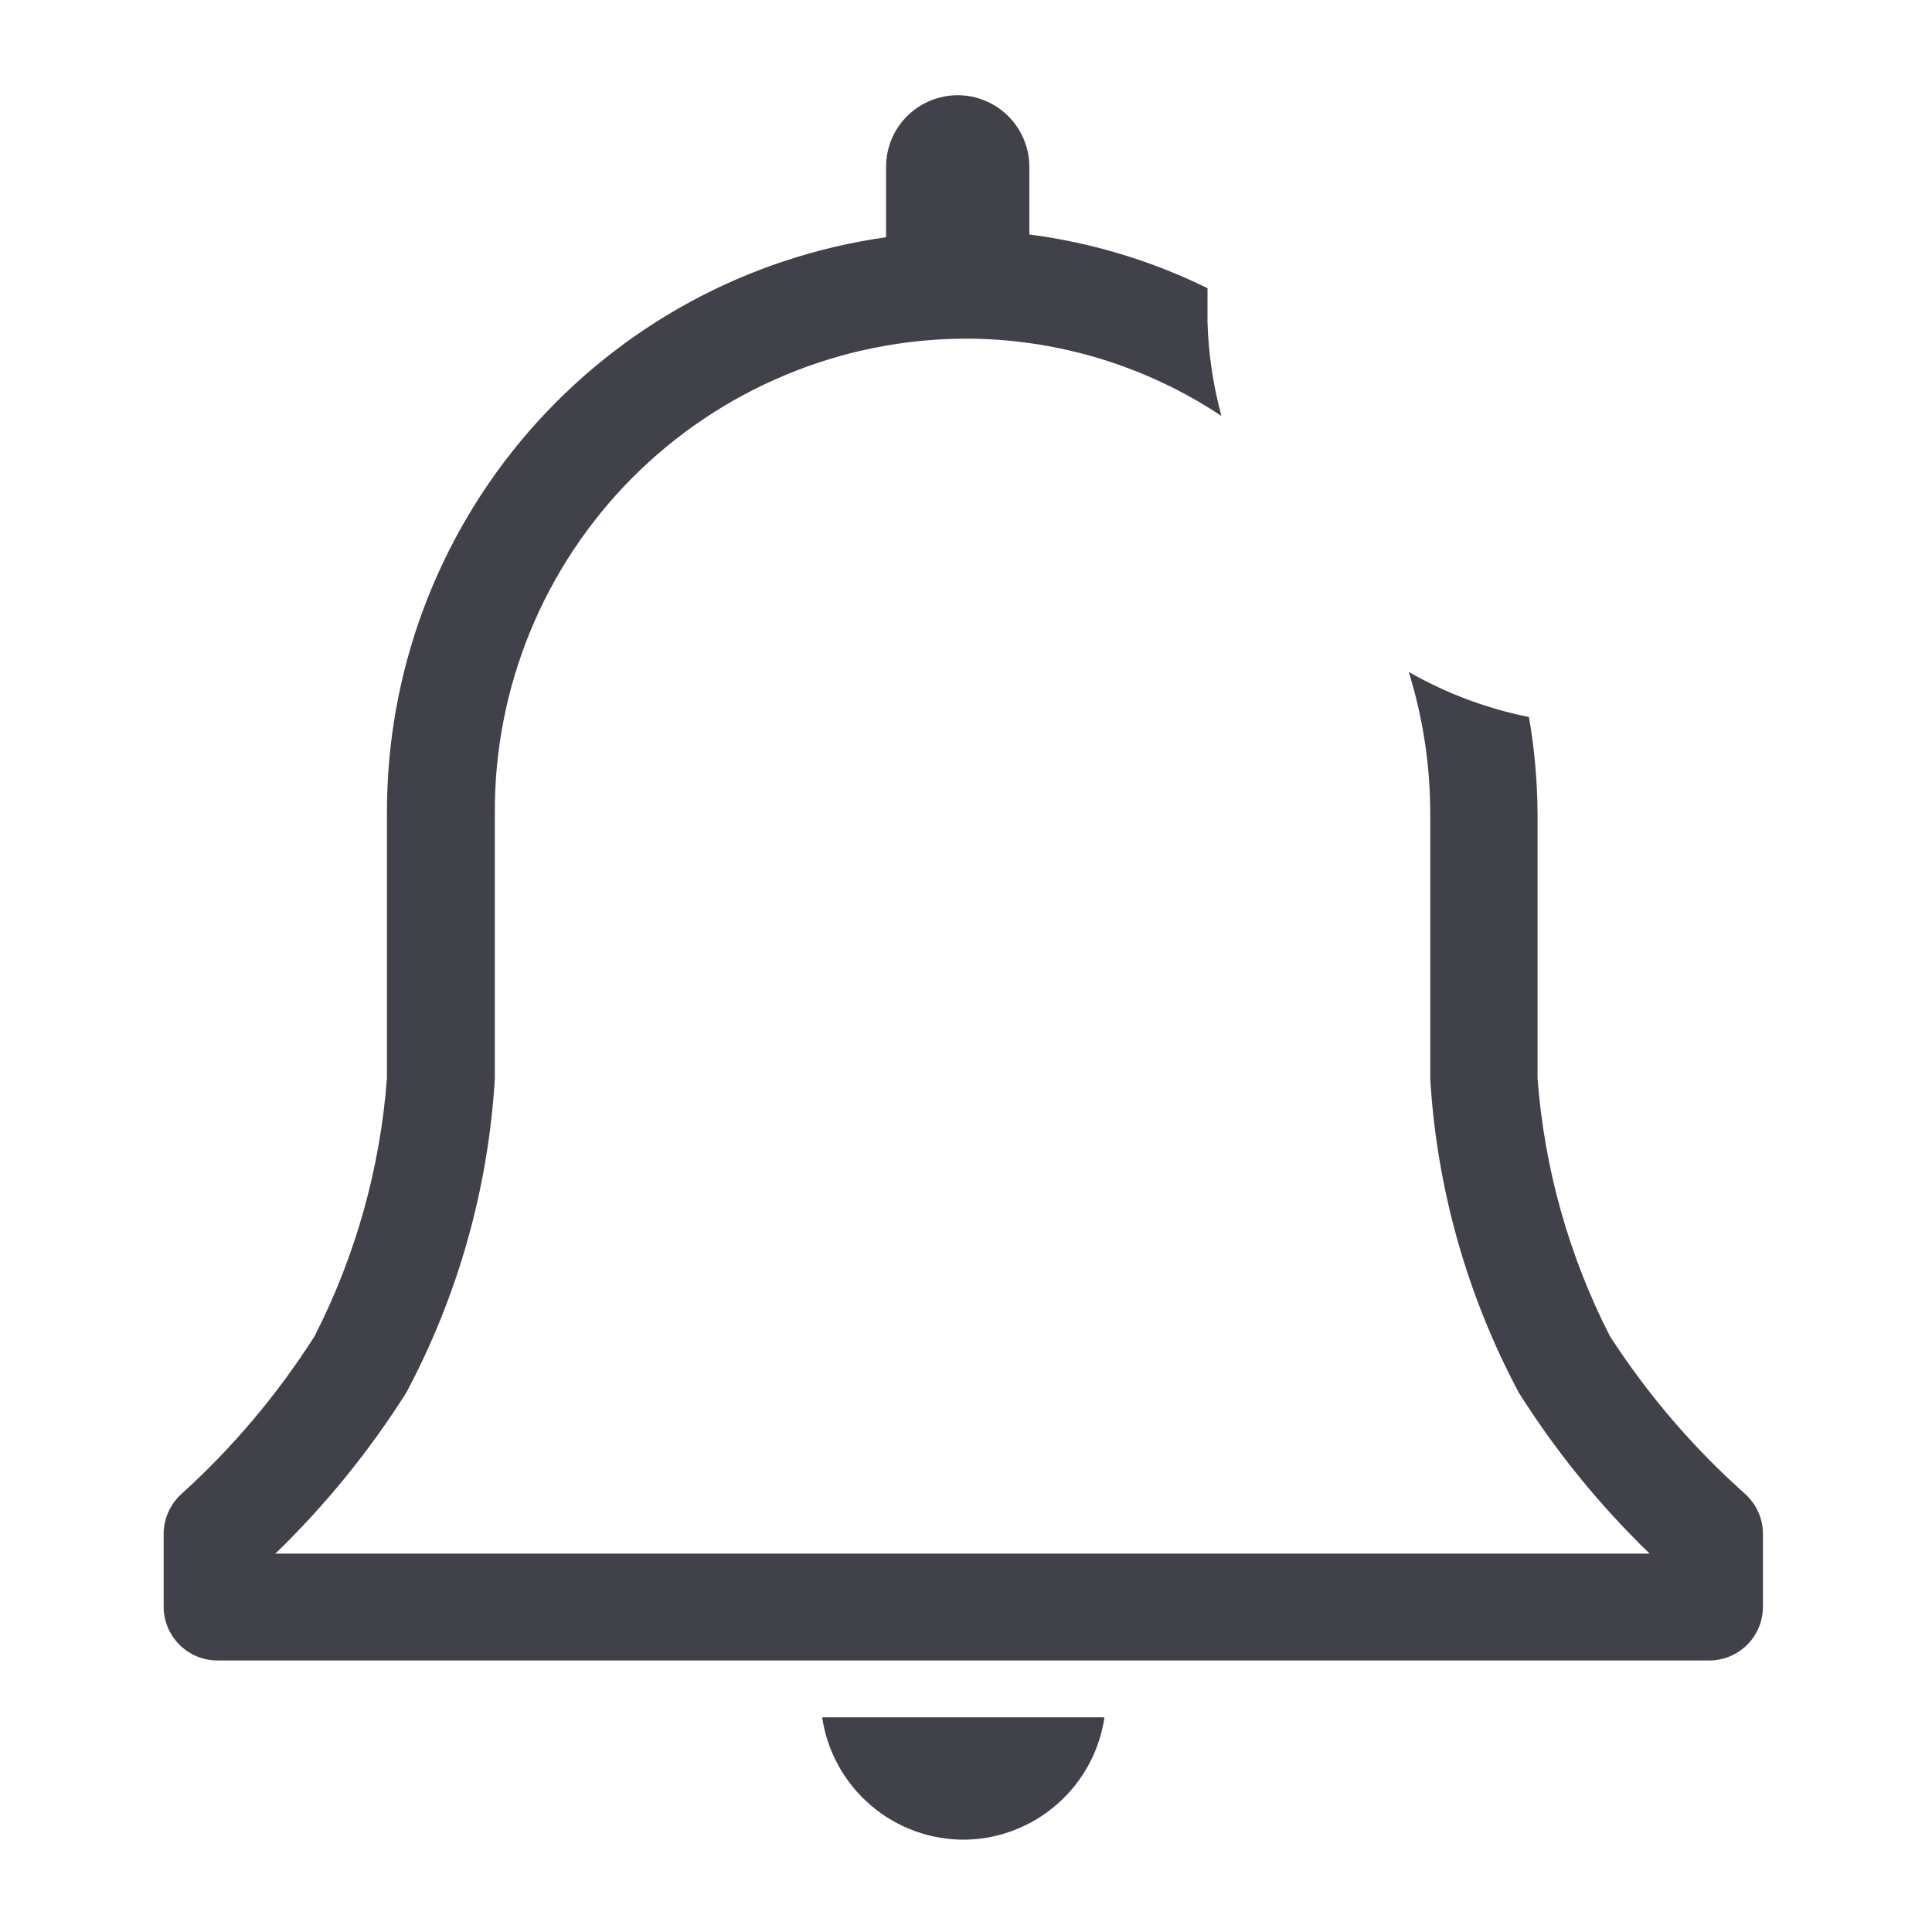
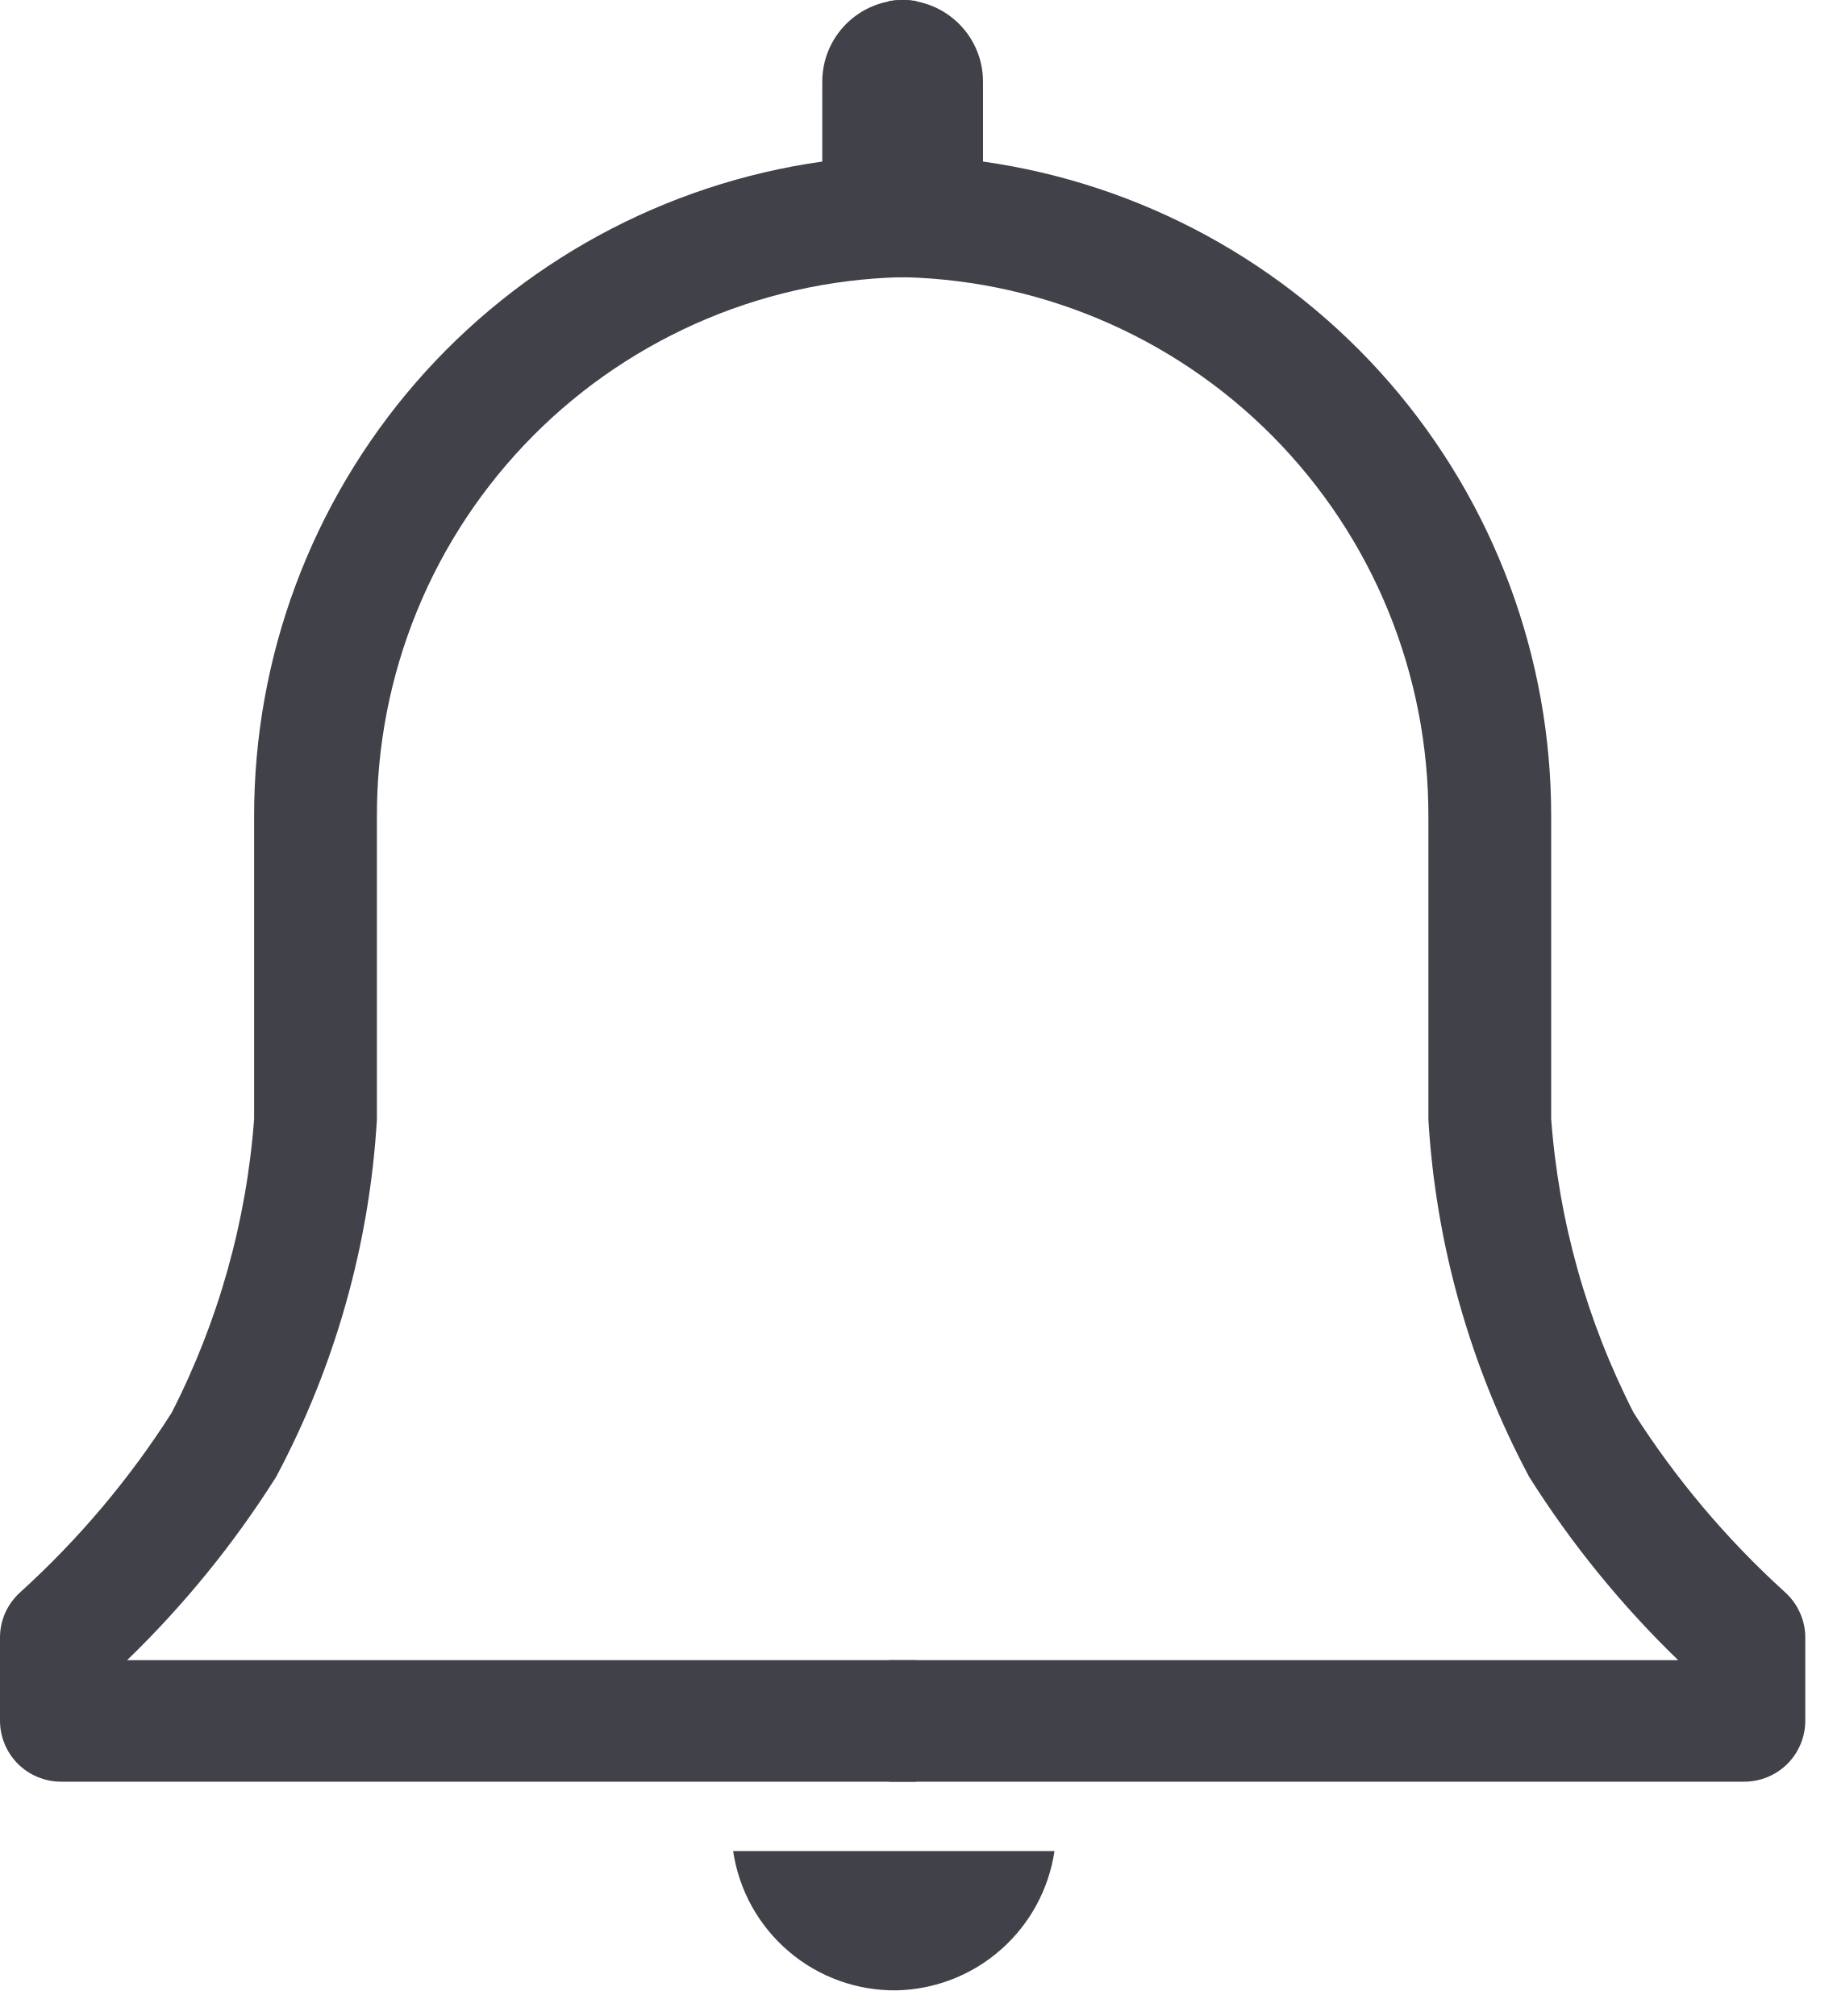
- <svg xmlns="http://www.w3.org/2000/svg" width="24" height="24" viewBox="0 0 24 24" fill="none">
-   <path d="M12 22.853C12.42 22.844 12.823 22.686 13.138 22.407C13.453 22.129 13.659 21.749 13.72 21.333H10.213C10.276 21.76 10.492 22.15 10.821 22.429C11.149 22.709 11.569 22.86 12 22.853V22.853Z" fill="#414249" />
-   <path d="M21.673 18.553C21.03 17.98 20.468 17.323 20 16.6C19.489 15.602 19.183 14.511 19.1 13.393V10.1C19.097 9.7 19.062 9.301 18.993 8.907C18.469 8.802 17.964 8.613 17.5 8.347C17.677 8.917 17.767 9.51 17.767 10.107V13.4C17.848 14.764 18.224 16.094 18.867 17.3C19.327 18.029 19.873 18.701 20.493 19.3H3.42C4.04 18.701 4.586 18.029 5.047 17.3C5.69 16.094 6.065 14.764 6.147 13.4V10.1C6.143 9.328 6.292 8.564 6.584 7.85C6.877 7.136 7.307 6.487 7.851 5.939C8.395 5.392 9.041 4.957 9.753 4.66C10.465 4.362 11.229 4.208 12 4.207C13.129 4.208 14.233 4.542 15.173 5.167C15.07 4.786 15.011 4.394 15 4V3.58C14.304 3.238 13.556 3.012 12.787 2.913V2.073C12.787 1.837 12.693 1.611 12.526 1.444C12.359 1.277 12.133 1.183 11.897 1.183C11.661 1.183 11.434 1.277 11.267 1.444C11.1 1.611 11.007 1.837 11.007 2.073V2.947C9.284 3.19 7.707 4.048 6.567 5.363C5.428 6.677 4.802 8.36 4.807 10.1V13.393C4.723 14.511 4.417 15.602 3.907 16.6C3.447 17.322 2.893 17.979 2.26 18.553C2.189 18.616 2.132 18.693 2.093 18.779C2.054 18.865 2.033 18.959 2.033 19.053V19.96C2.033 20.137 2.104 20.306 2.229 20.431C2.354 20.556 2.523 20.627 2.7 20.627H21.233C21.41 20.627 21.58 20.556 21.705 20.431C21.83 20.306 21.9 20.137 21.9 19.96V19.053C21.9 18.959 21.88 18.865 21.84 18.779C21.801 18.693 21.744 18.616 21.673 18.553V18.553Z" fill="#414249" />
+ <svg xmlns="http://www.w3.org/2000/svg" width="20" height="22" viewBox="0 0 20 22" fill="none">
+   <path d="M9.787 21.72C10.207 21.71 10.61 21.552 10.924 21.274C11.239 20.996 11.445 20.616 11.507 20.2H8C8.063 20.627 8.279 21.016 8.608 21.296C8.936 21.576 9.355 21.726 9.787 21.72V21.72Z" fill="#414249" />
+   <path fill-rule="evenodd" clip-rule="evenodd" d="M10 0.011C9.955 0.004 9.909 0 9.863 0C9.627 0 9.401 0.094 9.234 0.261C9.067 0.428 8.973 0.654 8.973 0.89V1.763C7.25 2.006 5.674 2.865 4.534 4.179C3.395 5.494 2.769 7.177 2.773 8.917V12.21C2.69 13.328 2.384 14.418 1.873 15.417C1.414 16.138 0.86 16.795 0.227 17.37C0.156 17.433 0.099 17.509 0.059 17.596C0.02 17.682 0 17.775 0 17.87V18.777C0 18.953 0.07 19.123 0.195 19.248C0.32 19.373 0.49 19.443 0.667 19.443H10V18.117H1.387C2.007 17.517 2.553 16.846 3.013 16.117C3.656 14.911 4.032 13.581 4.113 12.217V8.917C4.11 8.145 4.259 7.38 4.551 6.666C4.843 5.952 5.274 5.303 5.817 4.756C6.361 4.208 7.008 3.774 7.72 3.476C8.431 3.179 9.195 3.025 9.967 3.023C9.978 3.023 9.989 3.023 10 3.023V0.011Z" fill="#414249" />
+   <path fill-rule="evenodd" clip-rule="evenodd" d="M9.7 0.011C9.745 0.004 9.791 0 9.837 0C10.073 0 10.299 0.094 10.466 0.261C10.633 0.428 10.727 0.654 10.727 0.89V1.763C12.45 2.006 14.026 2.865 15.166 4.179C16.305 5.494 16.931 7.177 16.927 8.917V12.21C17.01 13.328 17.316 14.418 17.827 15.417C18.286 16.138 18.84 16.795 19.473 17.37C19.544 17.433 19.601 17.509 19.64 17.596C19.68 17.682 19.7 17.775 19.7 17.87V18.777C19.7 18.953 19.63 19.123 19.505 19.248C19.38 19.373 19.21 19.443 19.033 19.443H9.7V18.117H18.313C17.693 17.517 17.147 16.846 16.687 16.117C16.044 14.911 15.668 13.581 15.587 12.217V8.917C15.59 8.145 15.441 7.38 15.149 6.666C14.857 5.952 14.426 5.303 13.883 4.756C13.339 4.208 12.693 3.774 11.98 3.476C11.268 3.179 10.505 3.025 9.733 3.023C9.722 3.023 9.711 3.023 9.7 3.023V0.011Z" fill="#414249" />
</svg>
